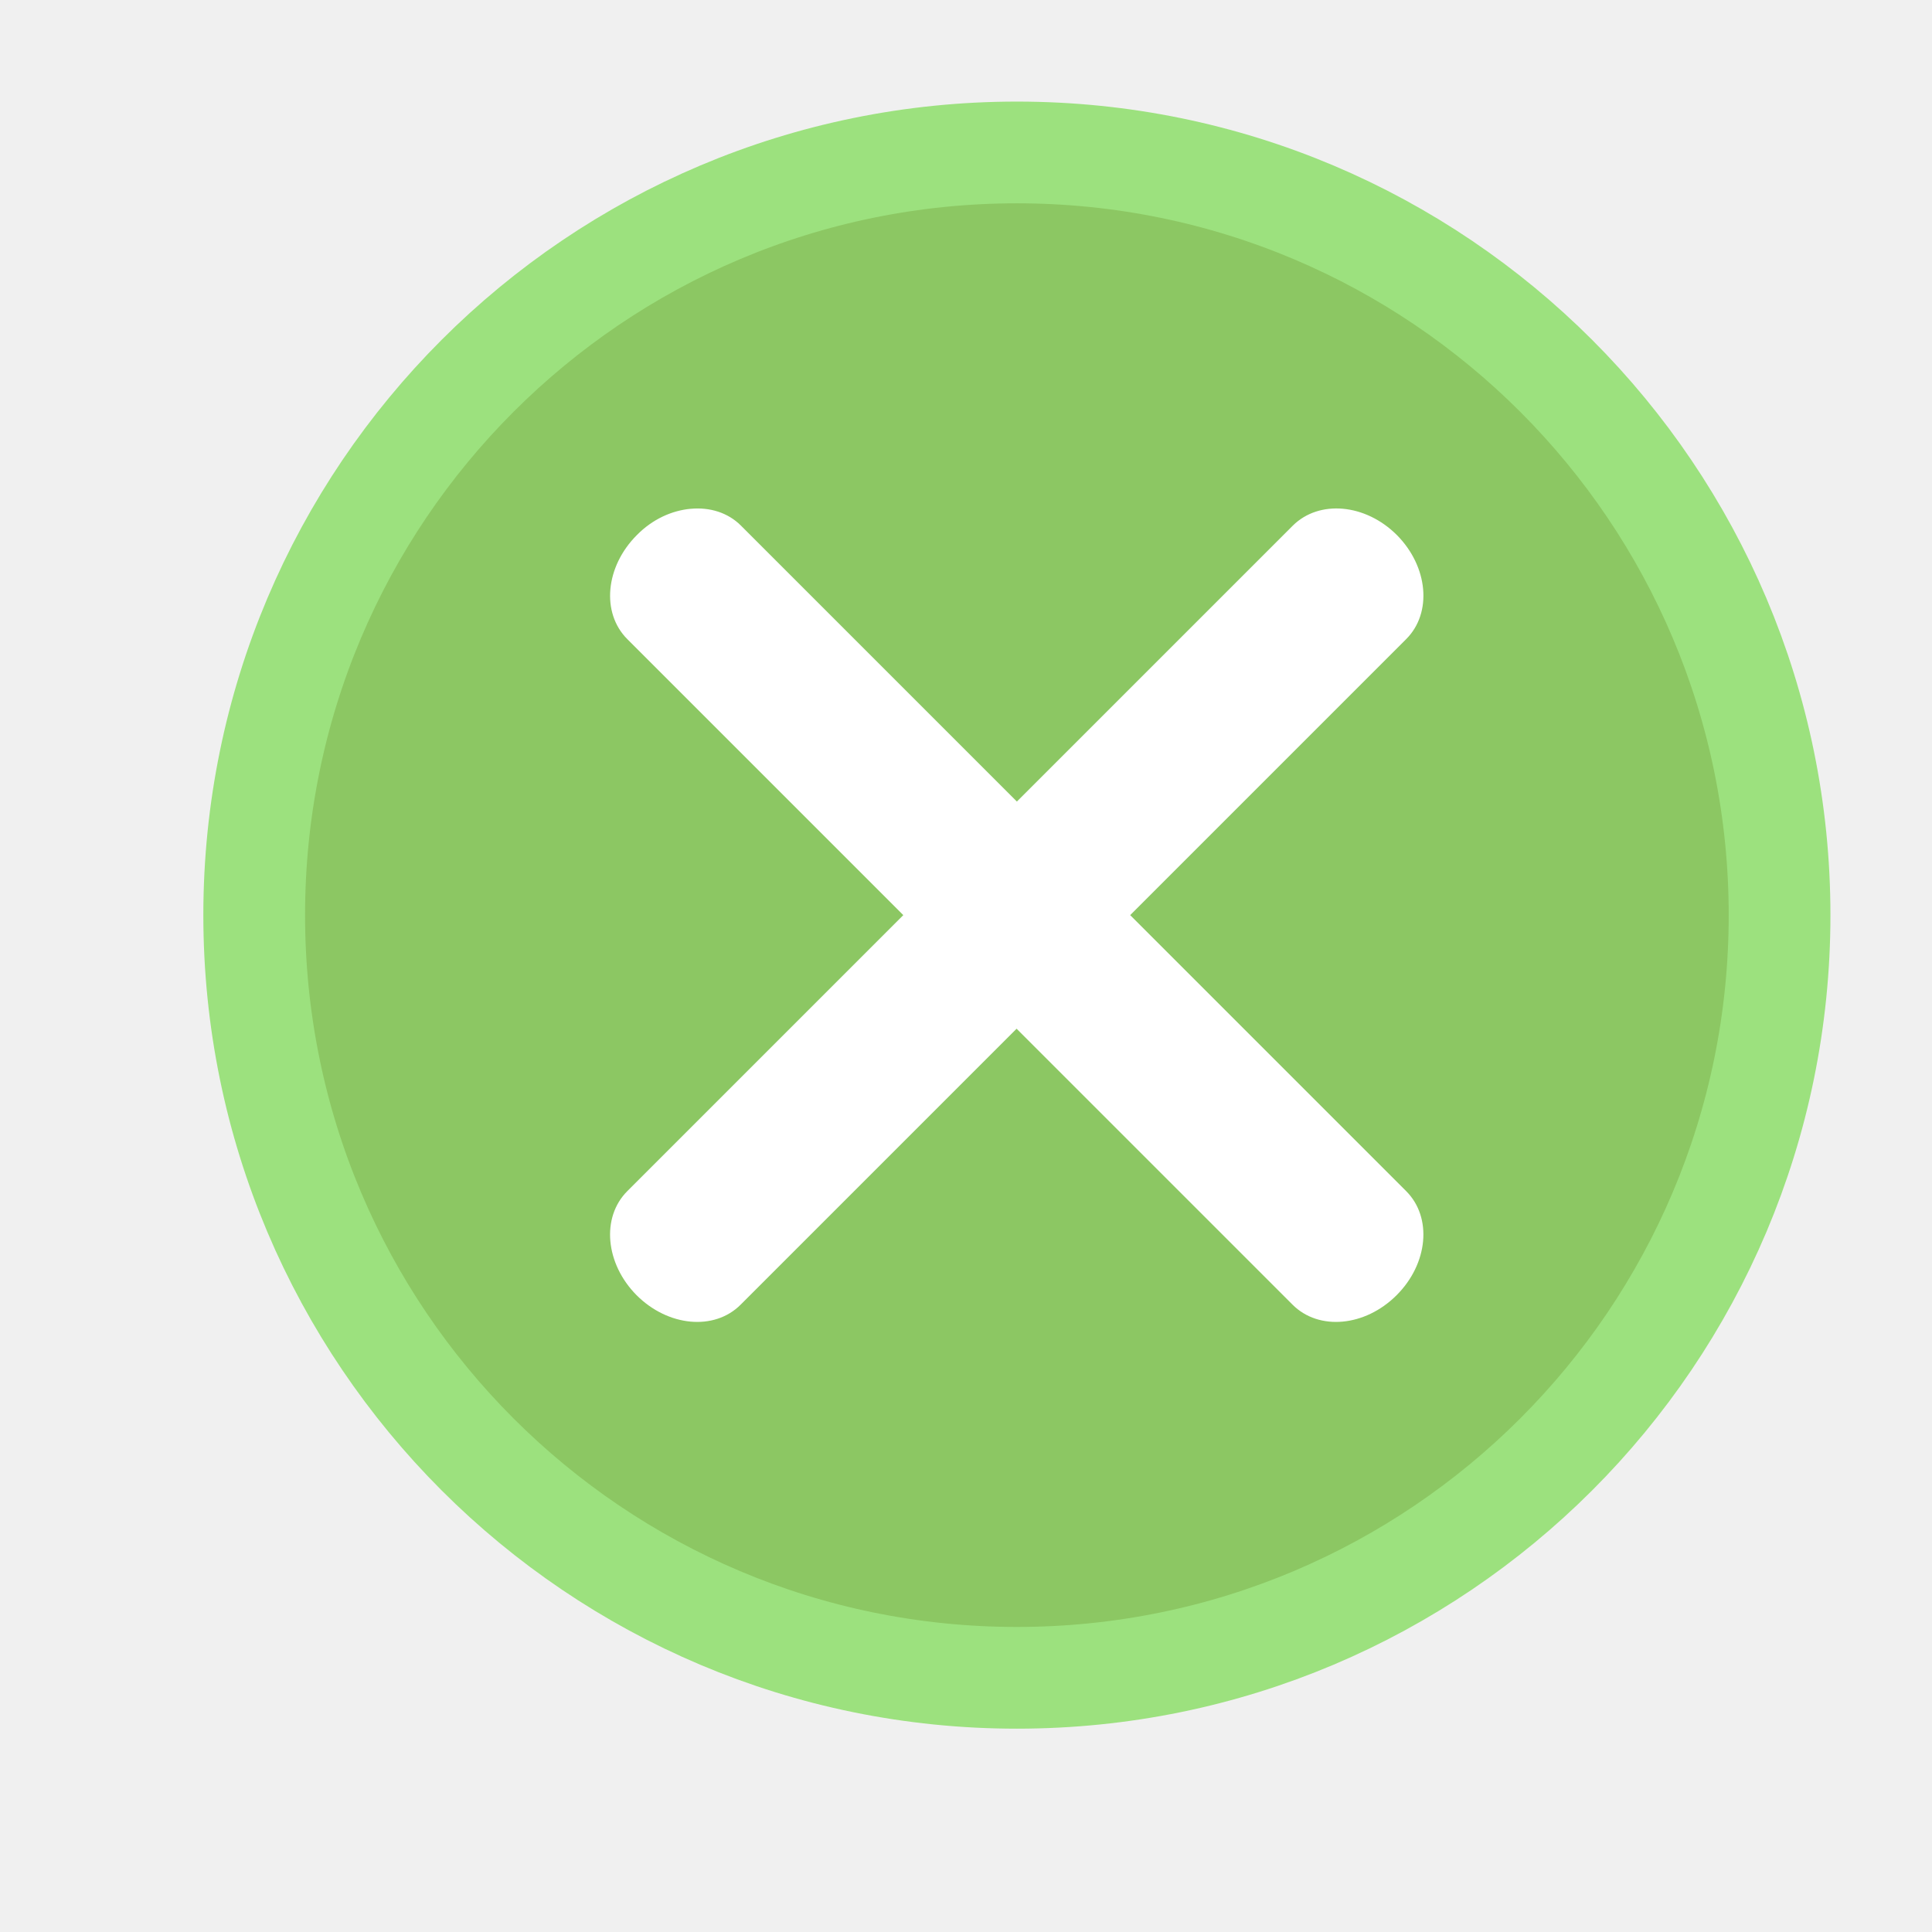
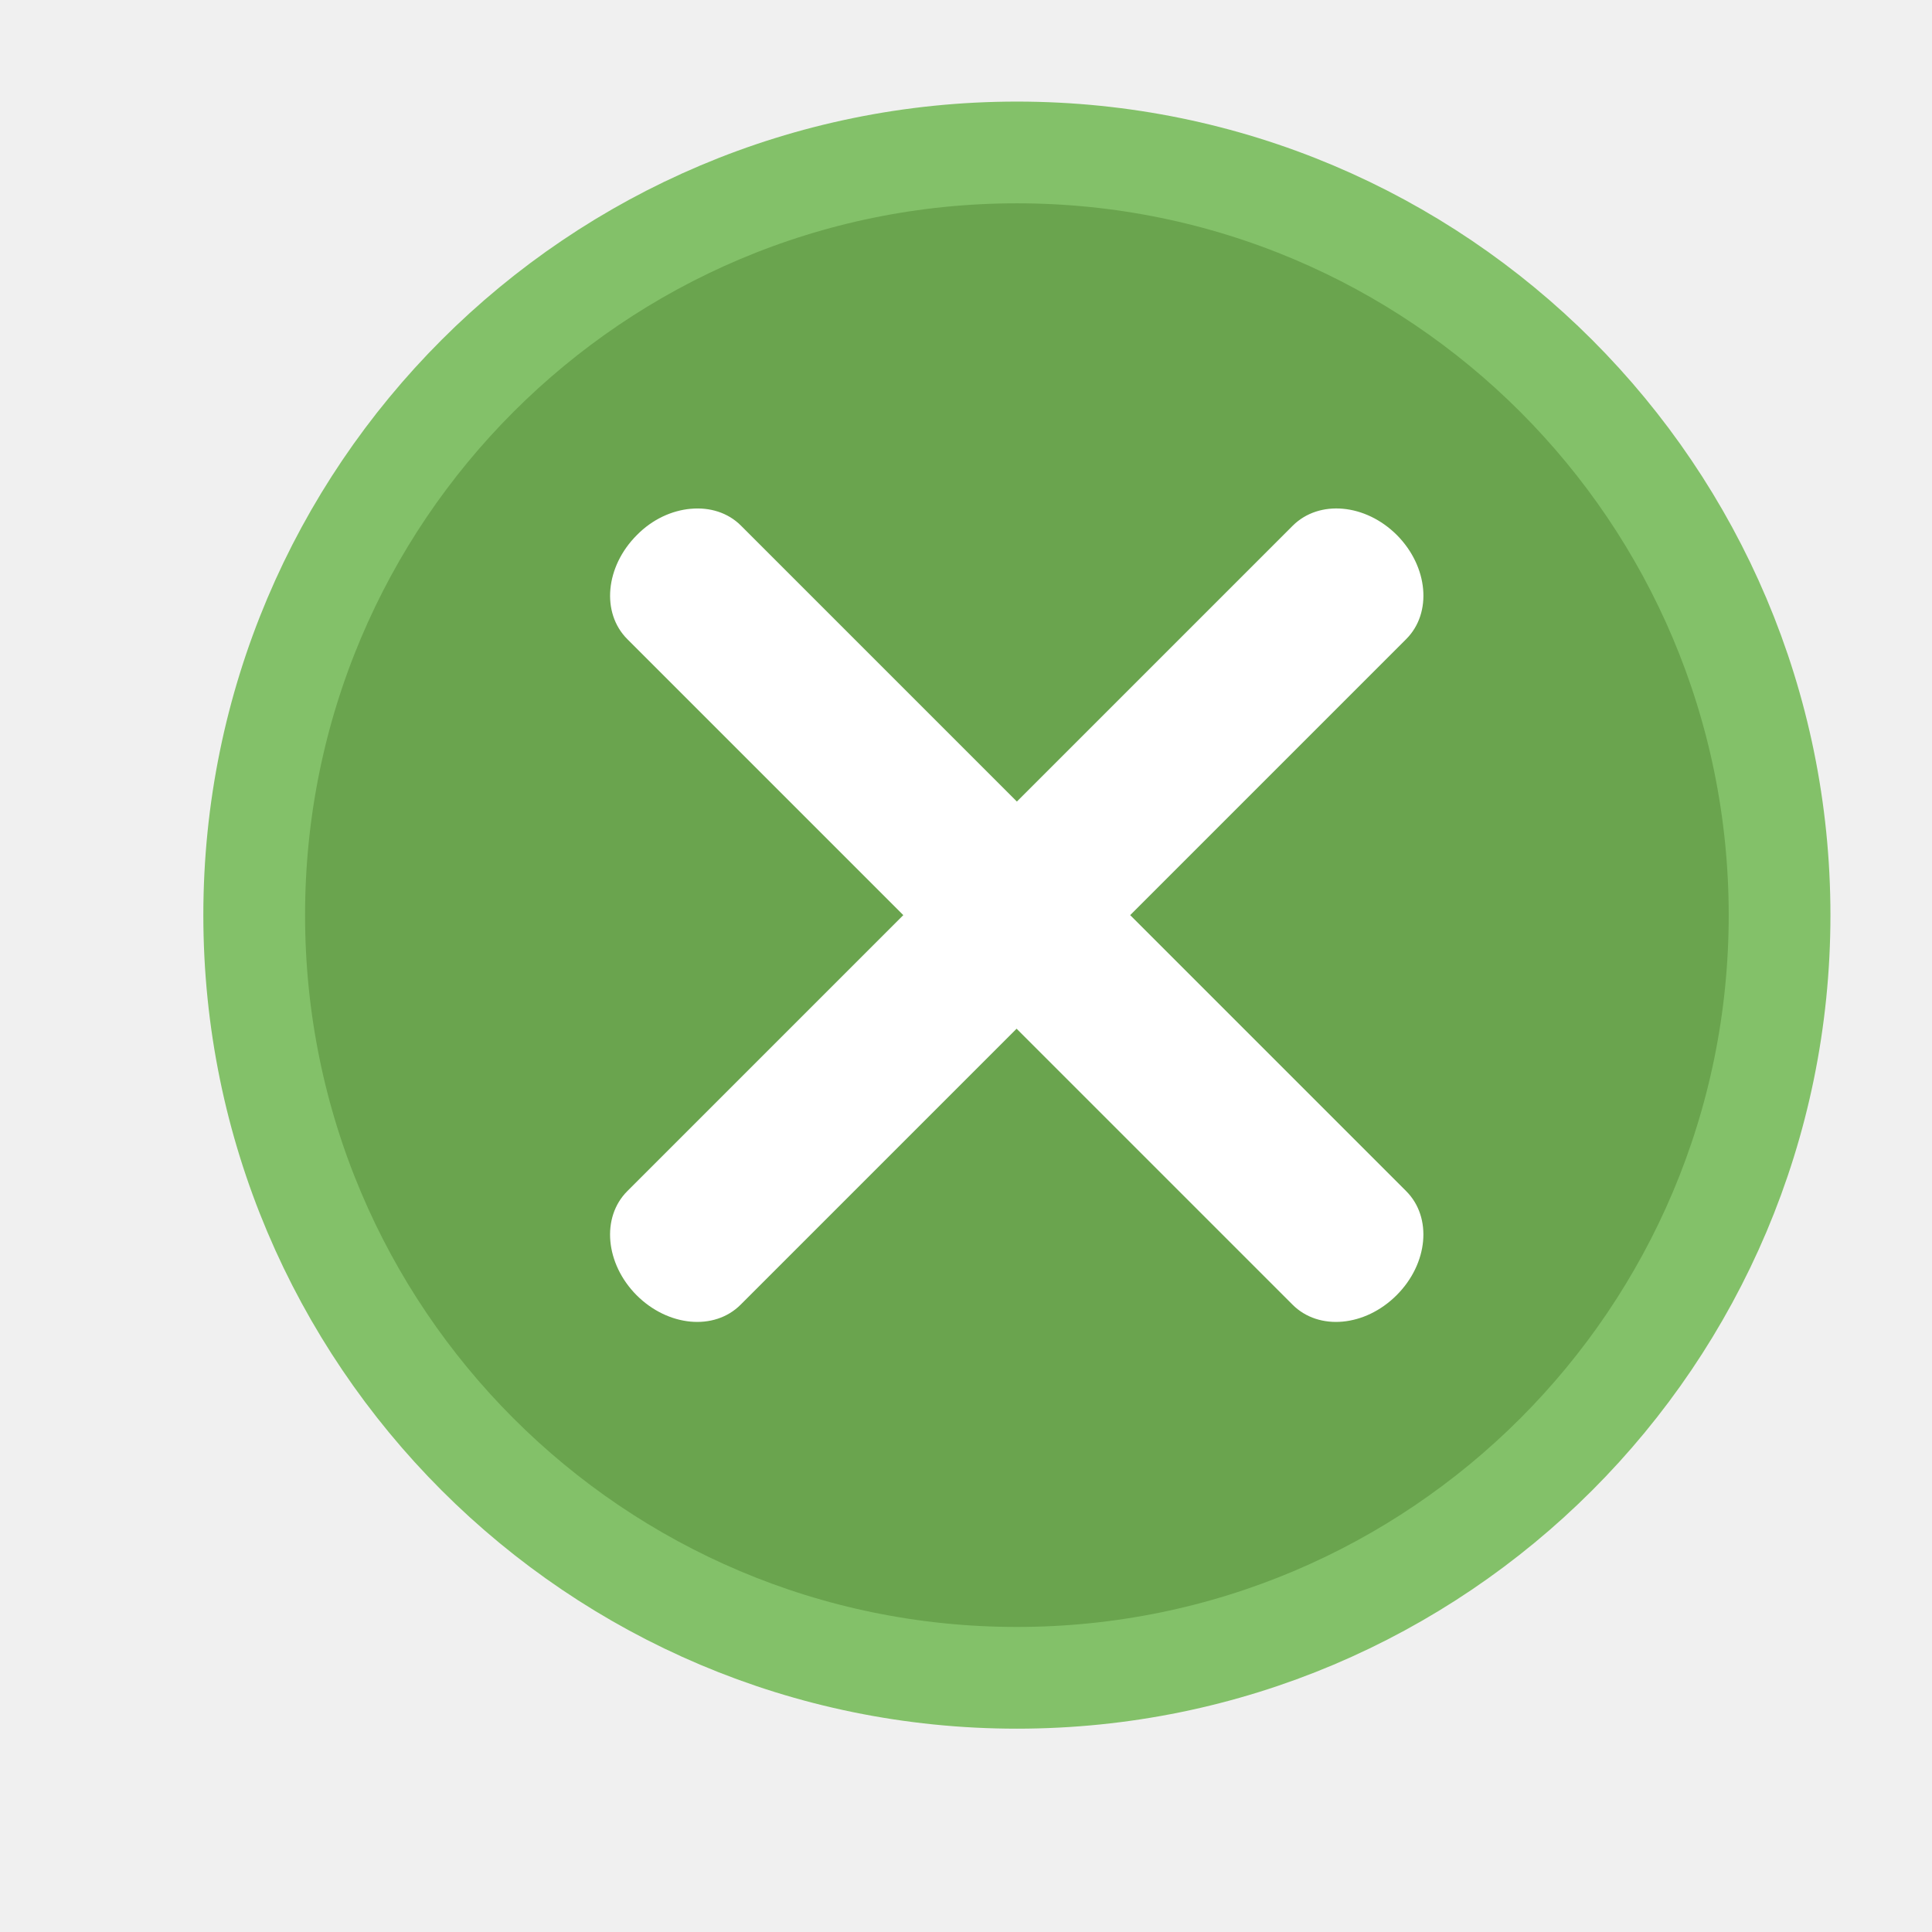
<svg xmlns="http://www.w3.org/2000/svg" width="19" height="19" viewBox="0 0 5.027 5.027" version="1.1" id="svg8">
  <defs id="defs2" />
  <g id="layer1" transform="matrix(0.7519789,0,0,0.7519789,0.7885142,-219.0992)">
-     <circle style="opacity:1;fill:#8cc763;fill-opacity:1;stroke:#9ce17e;stroke-width:0.352;stroke-linecap:round;stroke-linejoin:miter;stroke-miterlimit:4;stroke-dasharray:none;stroke-opacity:1;paint-order:markers fill stroke" id="path815" cx="2.47" cy="294.53" r="2.639" />
+     <circle style="opacity:1;fill:#6aa44e;fill-opacity:1;stroke:#83c169;stroke-width:0.352;stroke-linecap:round;stroke-linejoin:miter;stroke-miterlimit:4;stroke-dasharray:none;stroke-opacity:1;paint-order:markers fill stroke" id="path815" cx="2.47" cy="294.53" r="2.639" />
    <path style="opacity:1;fill:#ffffff;fill-opacity:1;stroke:none;stroke-width:0.353;stroke-linecap:round;stroke-linejoin:miter;stroke-miterlimit:4;stroke-dasharray:none;stroke-opacity:1;paint-order:markers fill stroke" d="m 1.341,293.124 c -0.065,0.006 -0.132,0.036 -0.186,0.091 -0.109,0.109 -0.124,0.269 -0.033,0.36 l 0.955,0.955 -0.955,0.955 c -0.091,0.091 -0.076,0.251 0.032,0.36 0.109,0.109 0.269,0.124 0.36,0.033 l 0.955,-0.955 0.955,0.955 c 0.091,0.091 0.251,0.076 0.36,-0.033 0.109,-0.109 0.124,-0.269 0.033,-0.36 L 2.862,294.53 3.817,293.575 c 0.091,-0.091 0.076,-0.251 -0.032,-0.36 -0.109,-0.109 -0.269,-0.123 -0.36,-0.033 l -0.955,0.955 -0.955,-0.955 c -0.045,-0.045 -0.108,-0.064 -0.173,-0.058 z" id="rect849-9-9" />
  </g>
</svg>
